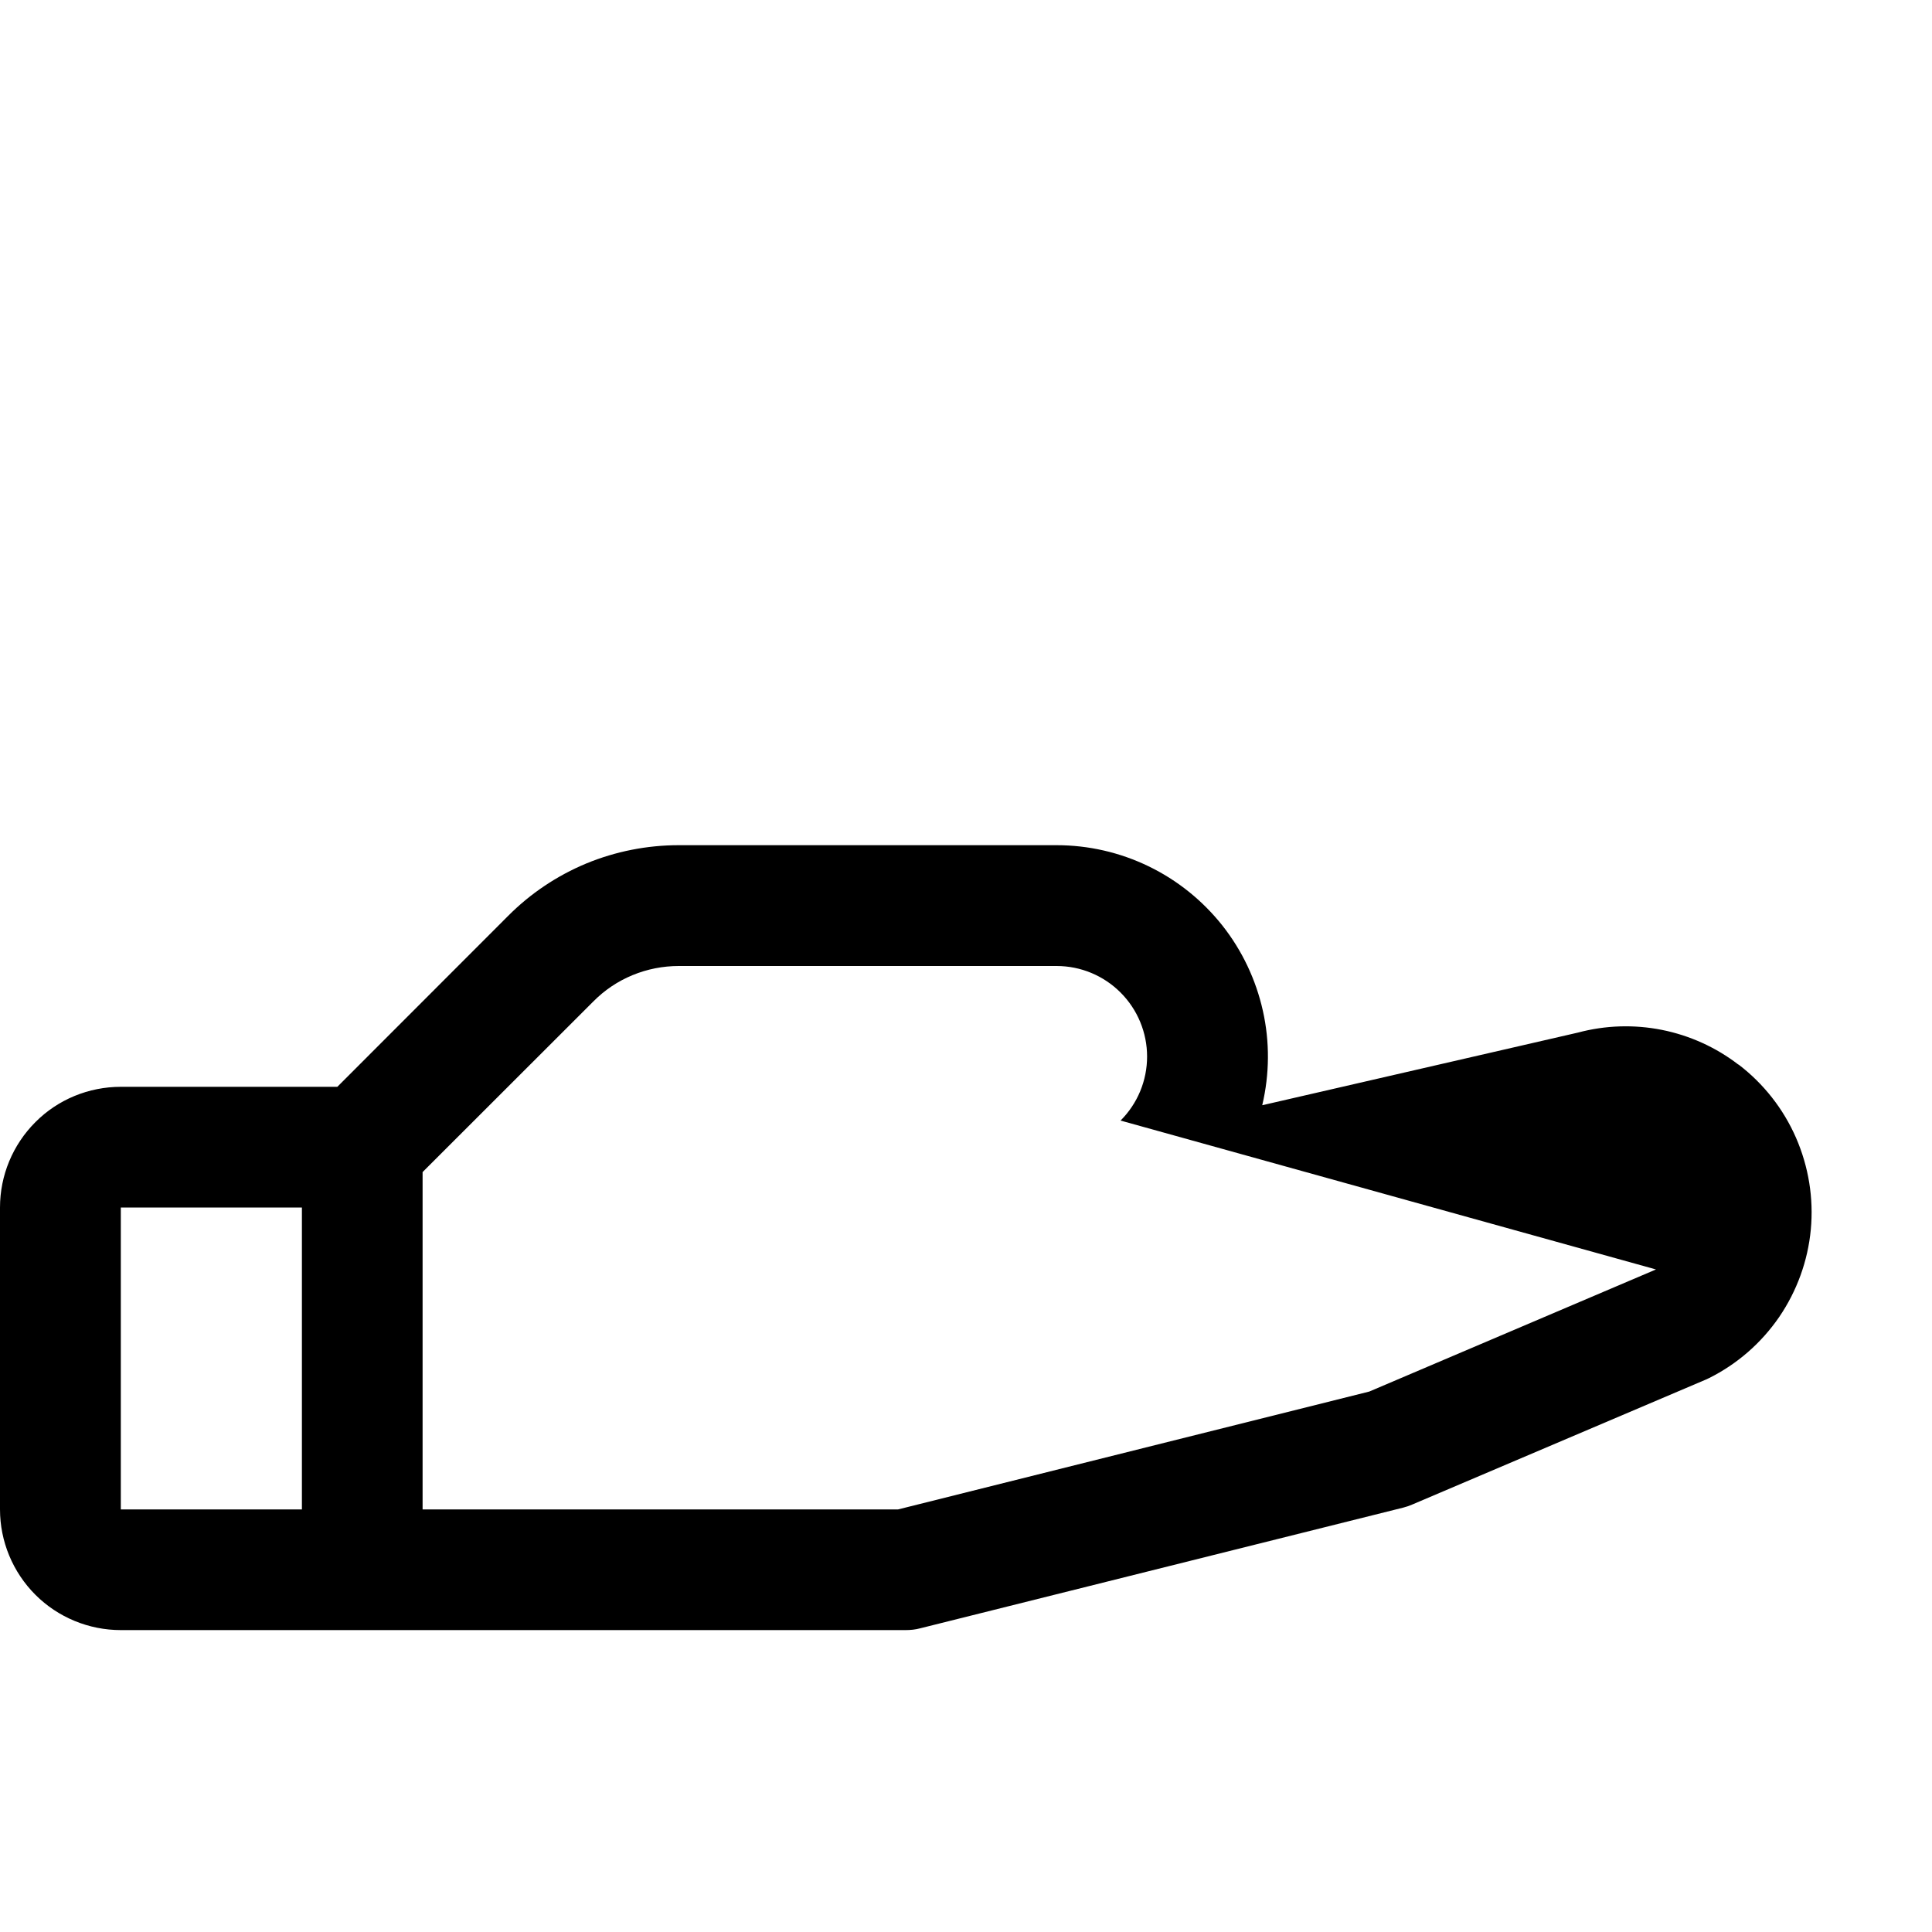
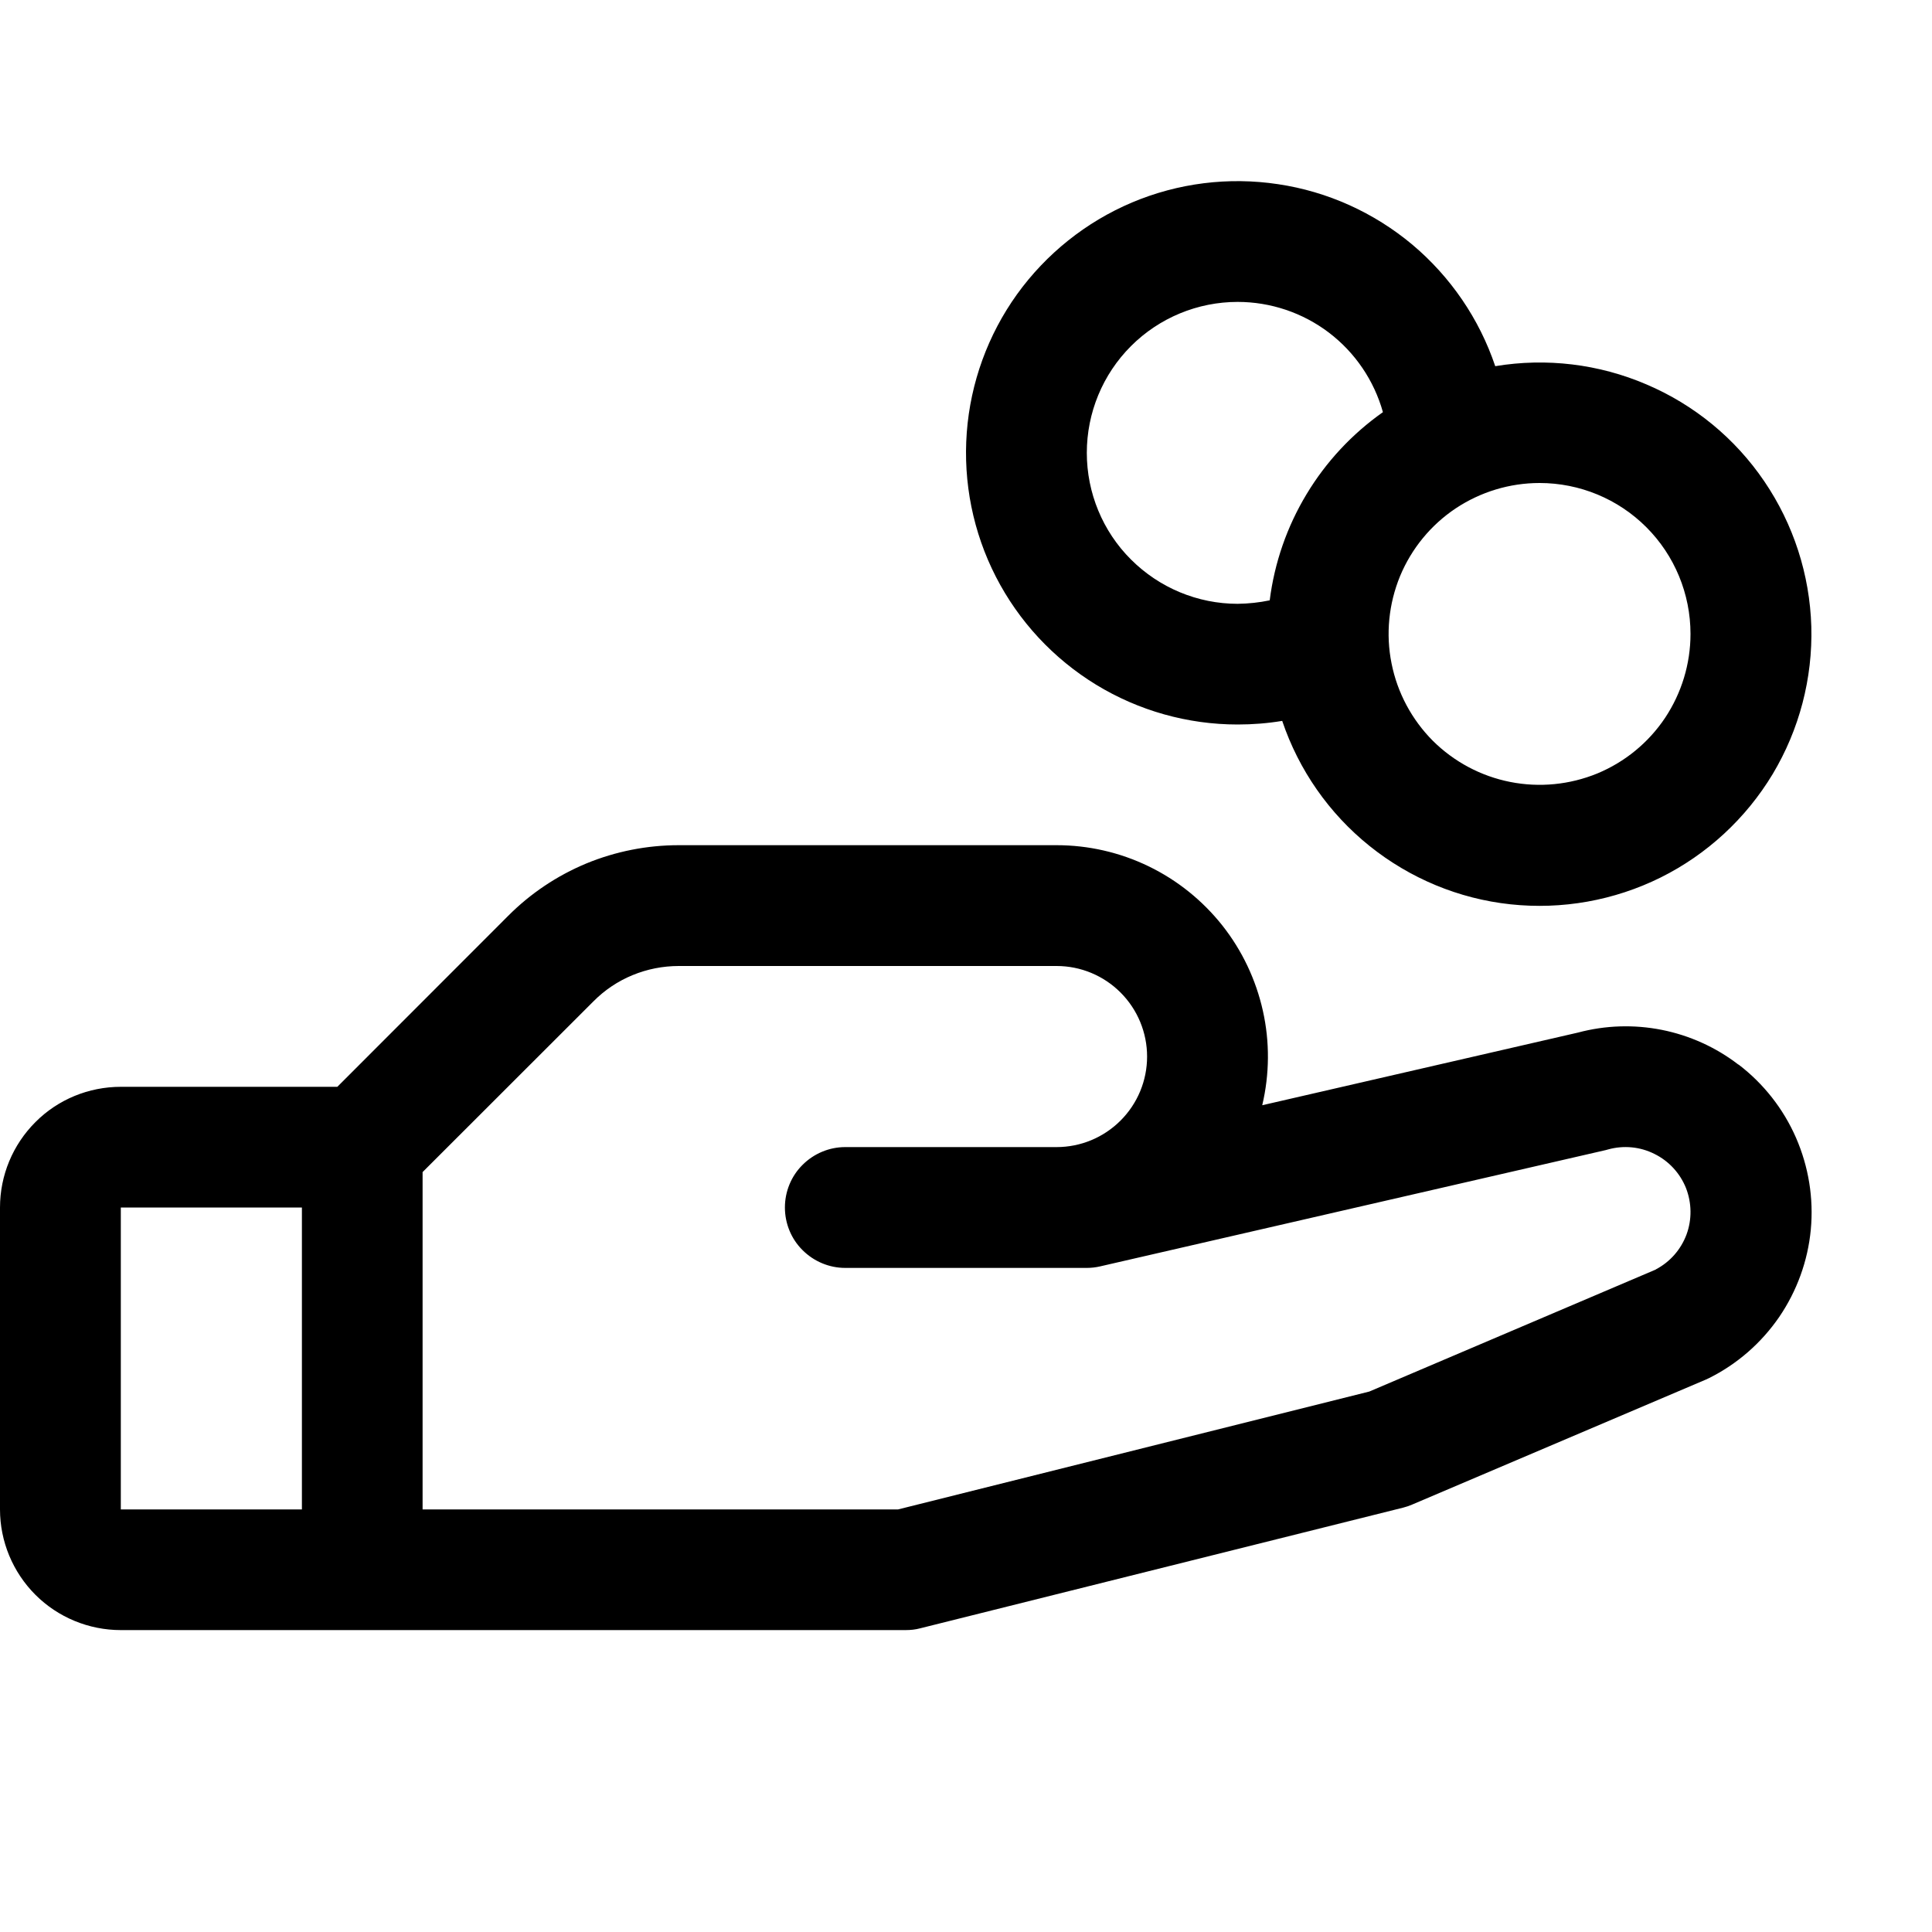
<svg xmlns="http://www.w3.org/2000/svg" width="15" height="15" viewBox="0 0 15 15" fill="none">
-   <path d="M13.496 8.265C13.322 8.131 13.118 8.039 12.903 7.996C12.687 7.953 12.464 7.96 12.251 8.017L9.8 8.581C9.857 8.34 9.859 8.089 9.805 7.848C9.751 7.606 9.644 7.38 9.49 7.185C9.336 6.991 9.141 6.834 8.918 6.726C8.695 6.618 8.451 6.562 8.203 6.562H5.27C5.024 6.562 4.78 6.61 4.552 6.704C4.324 6.799 4.118 6.937 3.944 7.112L2.619 8.438H0.938C0.689 8.438 0.45 8.536 0.275 8.712C0.099 8.888 0 9.126 0 9.375L0 11.719C0 11.967 0.099 12.206 0.275 12.382C0.45 12.557 0.689 12.656 0.938 12.656H7.031C7.07 12.656 7.108 12.652 7.145 12.642L10.895 11.705C10.919 11.699 10.942 11.691 10.965 11.681L13.242 10.712L13.268 10.7C13.487 10.591 13.674 10.428 13.813 10.226C13.951 10.024 14.036 9.79 14.059 9.547C14.082 9.303 14.042 9.058 13.944 8.833C13.846 8.609 13.693 8.414 13.498 8.265H13.496ZM0.938 9.375H2.344V11.719H0.938V9.375ZM12.857 9.856L10.631 10.804L6.973 11.719H3.281V9.1L4.607 7.775C4.694 7.687 4.797 7.618 4.911 7.571C5.025 7.524 5.147 7.5 5.27 7.5H8.203C8.39 7.5 8.568 7.574 8.7 7.706C8.832 7.838 8.906 8.017 8.906 8.203C8.906 8.39 8.832 8.568 8.7 8.7C8.568 8.832 8.39 8.906 8.203H6.562C6.438 8.906 6.319 8.956 6.231 9.044C6.143 9.131 6.094 9.251 6.094 9.375C6.094 9.499 6.143 9.619 6.231 9.706C6.319 9.794 6.438 9.844 6.562 9.844H8.438C8.473 9.844 8.508 9.84 8.542 9.832L12.468 8.929L12.486 8.924C12.606 8.891 12.734 8.903 12.845 8.959C12.957 9.014 13.044 9.109 13.09 9.224C13.135 9.34 13.137 9.468 13.094 9.585C13.05 9.702 12.966 9.798 12.855 9.856H12.857ZM9.609 5.625C9.725 5.625 9.841 5.616 9.955 5.597C10.084 5.979 10.319 6.316 10.633 6.568C10.947 6.82 11.326 6.978 11.727 7.021C12.127 7.064 12.532 6.992 12.893 6.813C13.253 6.634 13.555 6.355 13.763 6.01C13.97 5.664 14.074 5.267 14.063 4.864C14.051 4.462 13.925 4.071 13.698 3.737C13.472 3.404 13.155 3.143 12.784 2.985C12.414 2.826 12.006 2.777 11.609 2.843C11.485 2.475 11.262 2.149 10.965 1.899C10.667 1.65 10.307 1.487 9.923 1.43C9.539 1.372 9.147 1.421 8.789 1.572C8.432 1.723 8.123 1.97 7.896 2.285C7.67 2.6 7.535 2.971 7.506 3.358C7.477 3.745 7.555 4.133 7.732 4.478C7.909 4.823 8.178 5.113 8.51 5.316C8.841 5.518 9.221 5.625 9.609 5.625ZM13.125 4.922C13.125 5.154 13.056 5.38 12.928 5.573C12.799 5.766 12.616 5.916 12.402 6.005C12.187 6.093 11.952 6.116 11.725 6.071C11.497 6.026 11.288 5.914 11.124 5.751C10.961 5.587 10.849 5.378 10.804 5.151C10.758 4.923 10.782 4.688 10.87 4.473C10.959 4.259 11.109 4.076 11.302 3.947C11.495 3.819 11.721 3.75 11.953 3.75C12.264 3.75 12.562 3.873 12.782 4.093C13.002 4.313 13.125 4.611 13.125 4.922ZM9.609 2.344C9.865 2.344 10.114 2.428 10.317 2.582C10.521 2.737 10.668 2.954 10.737 3.2C10.497 3.369 10.295 3.586 10.144 3.837C9.992 4.089 9.895 4.369 9.858 4.661C9.777 4.678 9.693 4.687 9.609 4.688C9.299 4.688 9.001 4.564 8.781 4.344C8.561 4.125 8.438 3.826 8.438 3.516C8.438 3.205 8.561 2.907 8.781 2.687C9.001 2.467 9.299 2.344 9.609 2.344Z" fill="currentColor" />
+   <path d="M13.496 8.265C13.322 8.131 13.118 8.039 12.903 7.996C12.687 7.953 12.464 7.96 12.251 8.017L9.8 8.581C9.857 8.34 9.859 8.089 9.805 7.848C9.751 7.606 9.644 7.38 9.49 7.185C9.336 6.991 9.141 6.834 8.918 6.726C8.695 6.618 8.451 6.562 8.203 6.562H5.27C5.024 6.562 4.78 6.61 4.552 6.704C4.324 6.799 4.118 6.937 3.944 7.112L2.619 8.438H0.938C0.689 8.438 0.45 8.536 0.275 8.712C0.099 8.888 0 9.126 0 9.375L0 11.719C0 11.967 0.099 12.206 0.275 12.382C0.45 12.557 0.689 12.656 0.938 12.656H7.031C7.07 12.656 7.108 12.652 7.145 12.642L10.895 11.705C10.919 11.699 10.942 11.691 10.965 11.681L13.242 10.712L13.268 10.7C13.487 10.591 13.674 10.428 13.813 10.226C13.951 10.024 14.036 9.79 14.059 9.547C14.082 9.303 14.042 9.058 13.944 8.833C13.846 8.609 13.693 8.414 13.498 8.265H13.496ZM0.938 9.375H2.344V11.719H0.938V9.375ZM12.857 9.856L10.631 10.804L6.973 11.719H3.281V9.1L4.607 7.775C4.694 7.687 4.797 7.618 4.911 7.571C5.025 7.524 5.147 7.5 5.27 7.5H8.203C8.39 7.5 8.568 7.574 8.7 7.706C8.832 7.838 8.906 8.017 8.906 8.203C8.906 8.39 8.832 8.568 8.7 8.7C8.568 8.832 8.39 8.906 8.203 8.906H6.562C6.438 8.906 6.319 8.956 6.231 9.044C6.143 9.131 6.094 9.251 6.094 9.375C6.094 9.499 6.143 9.619 6.231 9.706C6.319 9.794 6.438 9.844 6.562 9.844H8.438C8.473 9.844 8.508 9.84 8.542 9.832L12.468 8.929L12.486 8.924C12.606 8.891 12.734 8.903 12.845 8.959C12.957 9.014 13.044 9.109 13.09 9.224C13.135 9.34 13.137 9.468 13.094 9.585C13.05 9.702 12.966 9.798 12.855 9.856H12.857ZM9.609 5.625C9.725 5.625 9.841 5.616 9.955 5.597C10.084 5.979 10.319 6.316 10.633 6.568C10.947 6.82 11.326 6.978 11.727 7.021C12.127 7.064 12.532 6.992 12.893 6.813C13.253 6.634 13.555 6.355 13.763 6.01C13.97 5.664 14.074 5.267 14.063 4.864C14.051 4.462 13.925 4.071 13.698 3.737C13.472 3.404 13.155 3.143 12.784 2.985C12.414 2.826 12.006 2.777 11.609 2.843C11.485 2.475 11.262 2.149 10.965 1.899C10.667 1.65 10.307 1.487 9.923 1.43C9.539 1.372 9.147 1.421 8.789 1.572C8.432 1.723 8.123 1.97 7.896 2.285C7.67 2.6 7.535 2.971 7.506 3.358C7.477 3.745 7.555 4.133 7.732 4.478C7.909 4.823 8.178 5.113 8.51 5.316C8.841 5.518 9.221 5.625 9.609 5.625ZM13.125 4.922C13.125 5.154 13.056 5.38 12.928 5.573C12.799 5.766 12.616 5.916 12.402 6.005C12.187 6.093 11.952 6.116 11.725 6.071C11.497 6.026 11.288 5.914 11.124 5.751C10.961 5.587 10.849 5.378 10.804 5.151C10.758 4.923 10.782 4.688 10.87 4.473C10.959 4.259 11.109 4.076 11.302 3.947C11.495 3.819 11.721 3.75 11.953 3.75C12.264 3.75 12.562 3.873 12.782 4.093C13.002 4.313 13.125 4.611 13.125 4.922ZM9.609 2.344C9.865 2.344 10.114 2.428 10.317 2.582C10.521 2.737 10.668 2.954 10.737 3.2C10.497 3.369 10.295 3.586 10.144 3.837C9.992 4.089 9.895 4.369 9.858 4.661C9.777 4.678 9.693 4.687 9.609 4.688C9.299 4.688 9.001 4.564 8.781 4.344C8.561 4.125 8.438 3.826 8.438 3.516C8.438 3.205 8.561 2.907 8.781 2.687C9.001 2.467 9.299 2.344 9.609 2.344Z" fill="currentColor" />
</svg>
